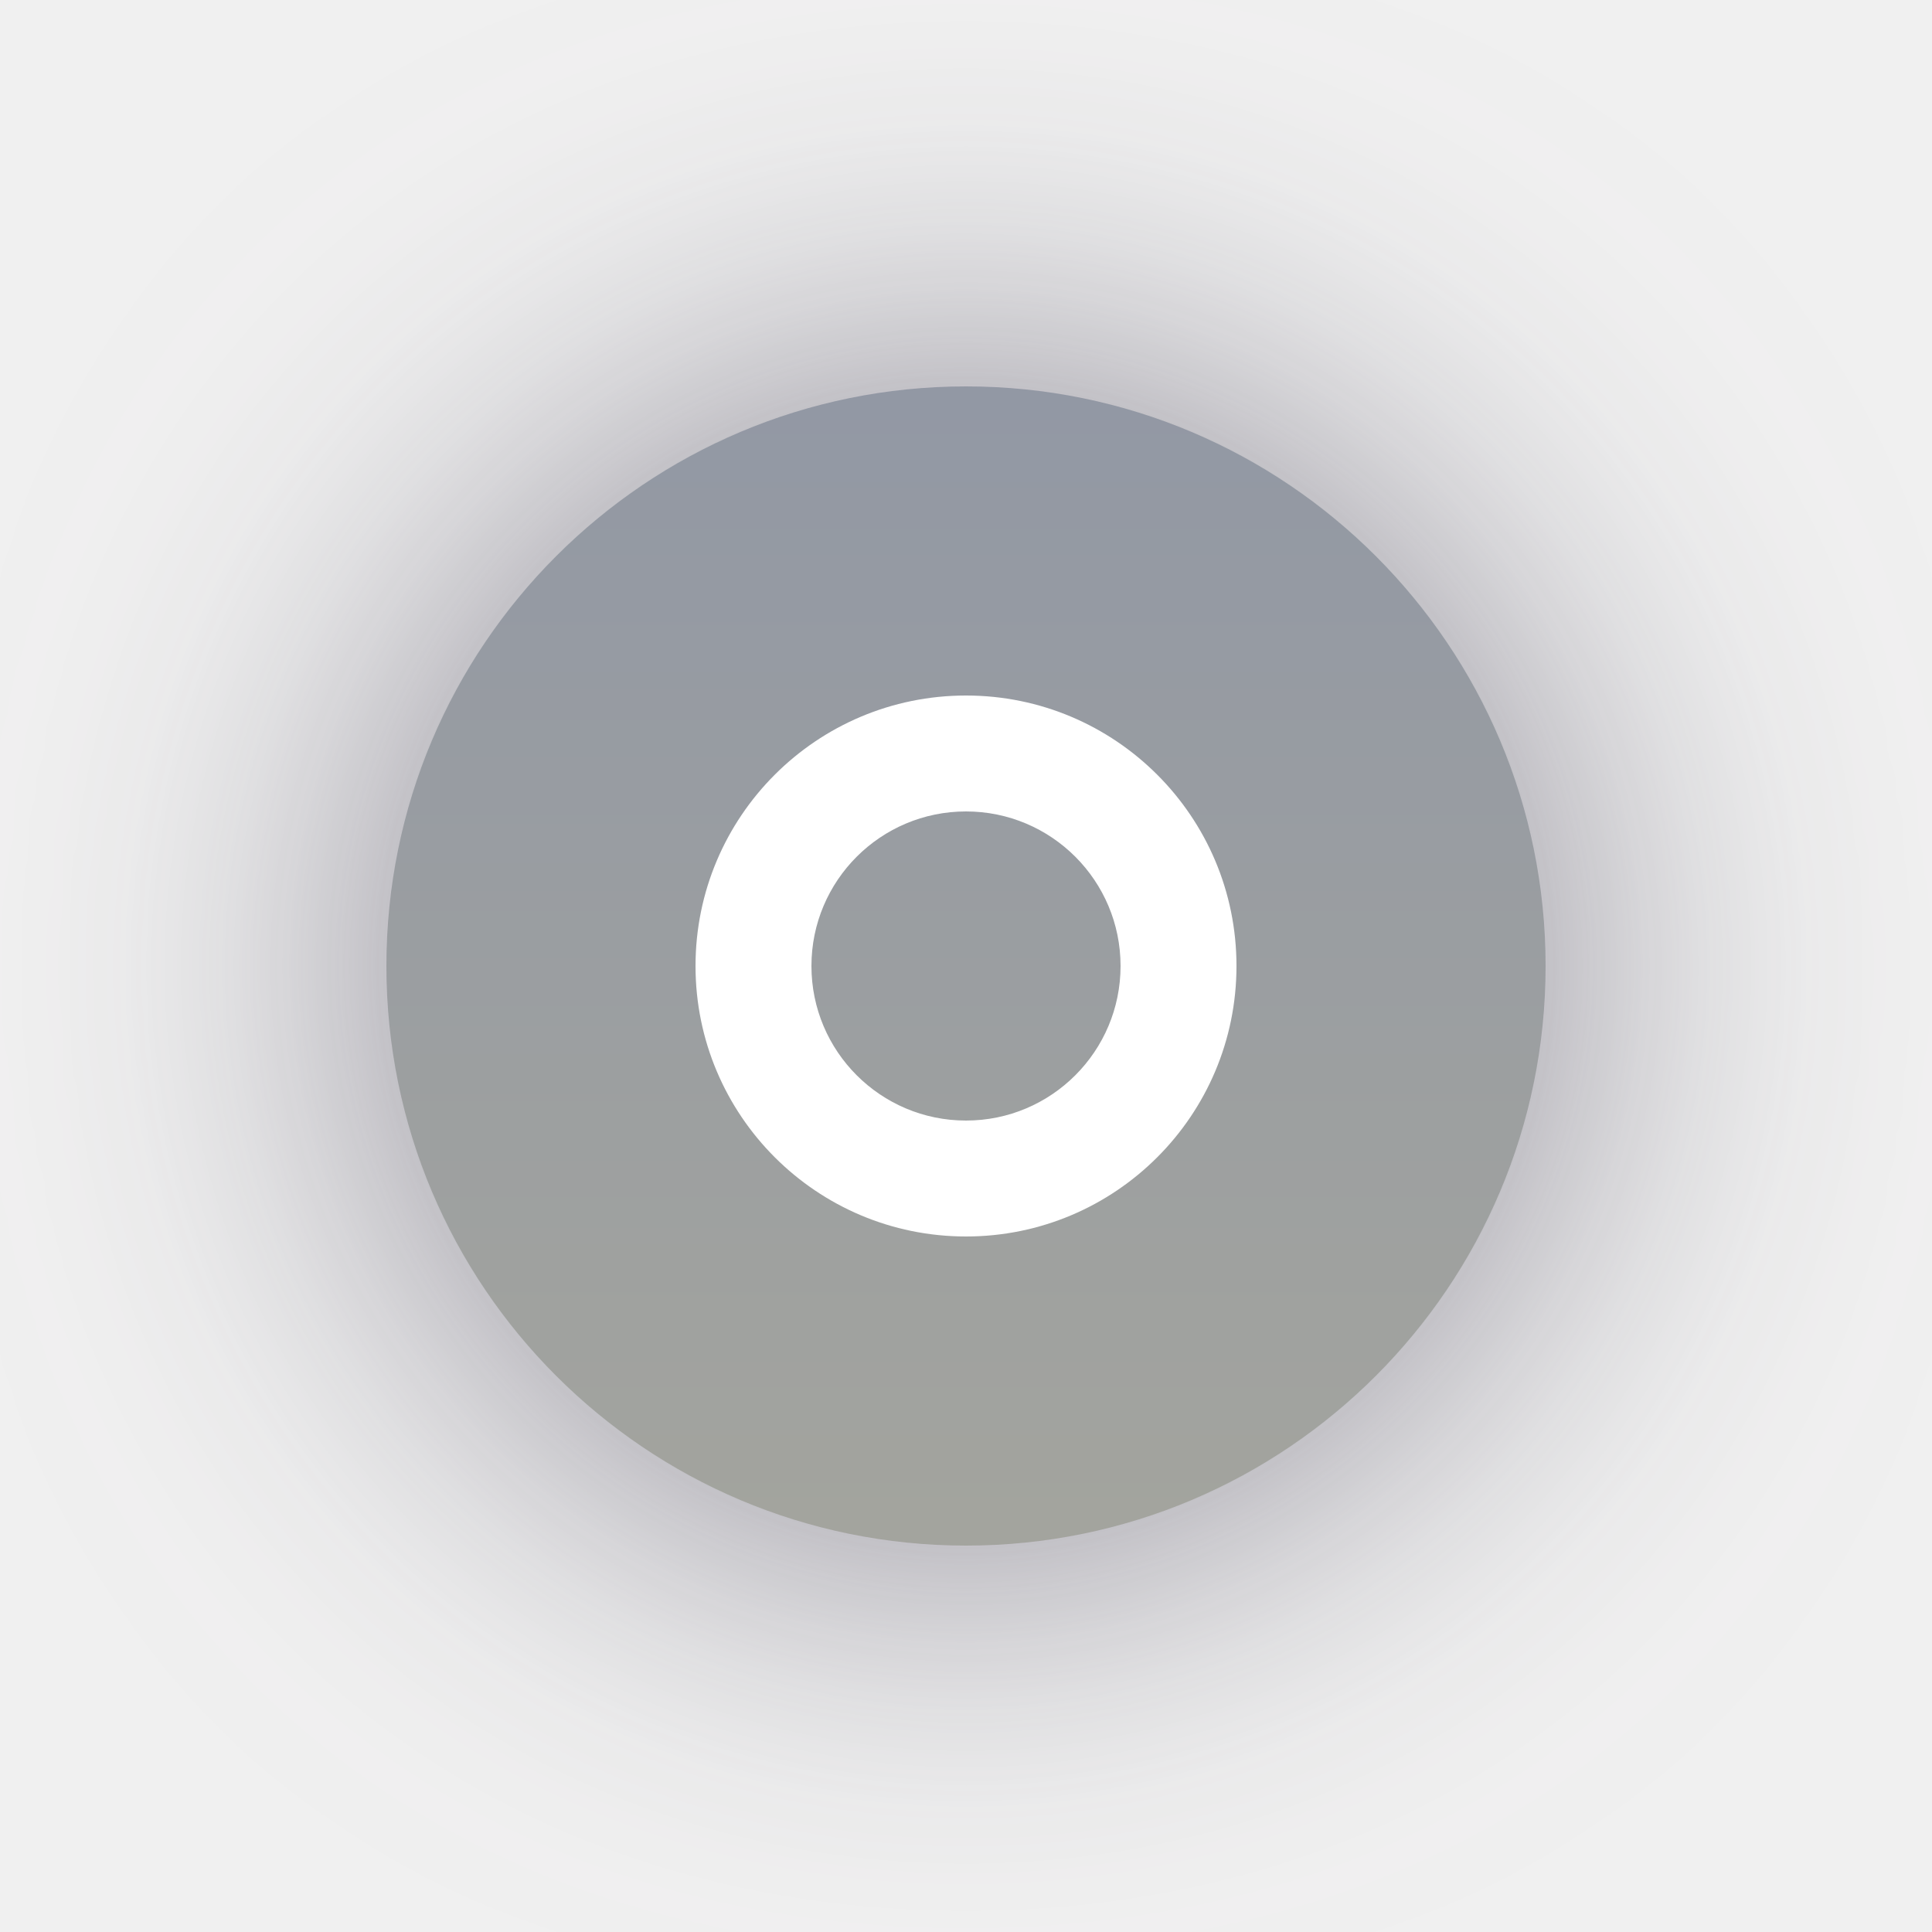
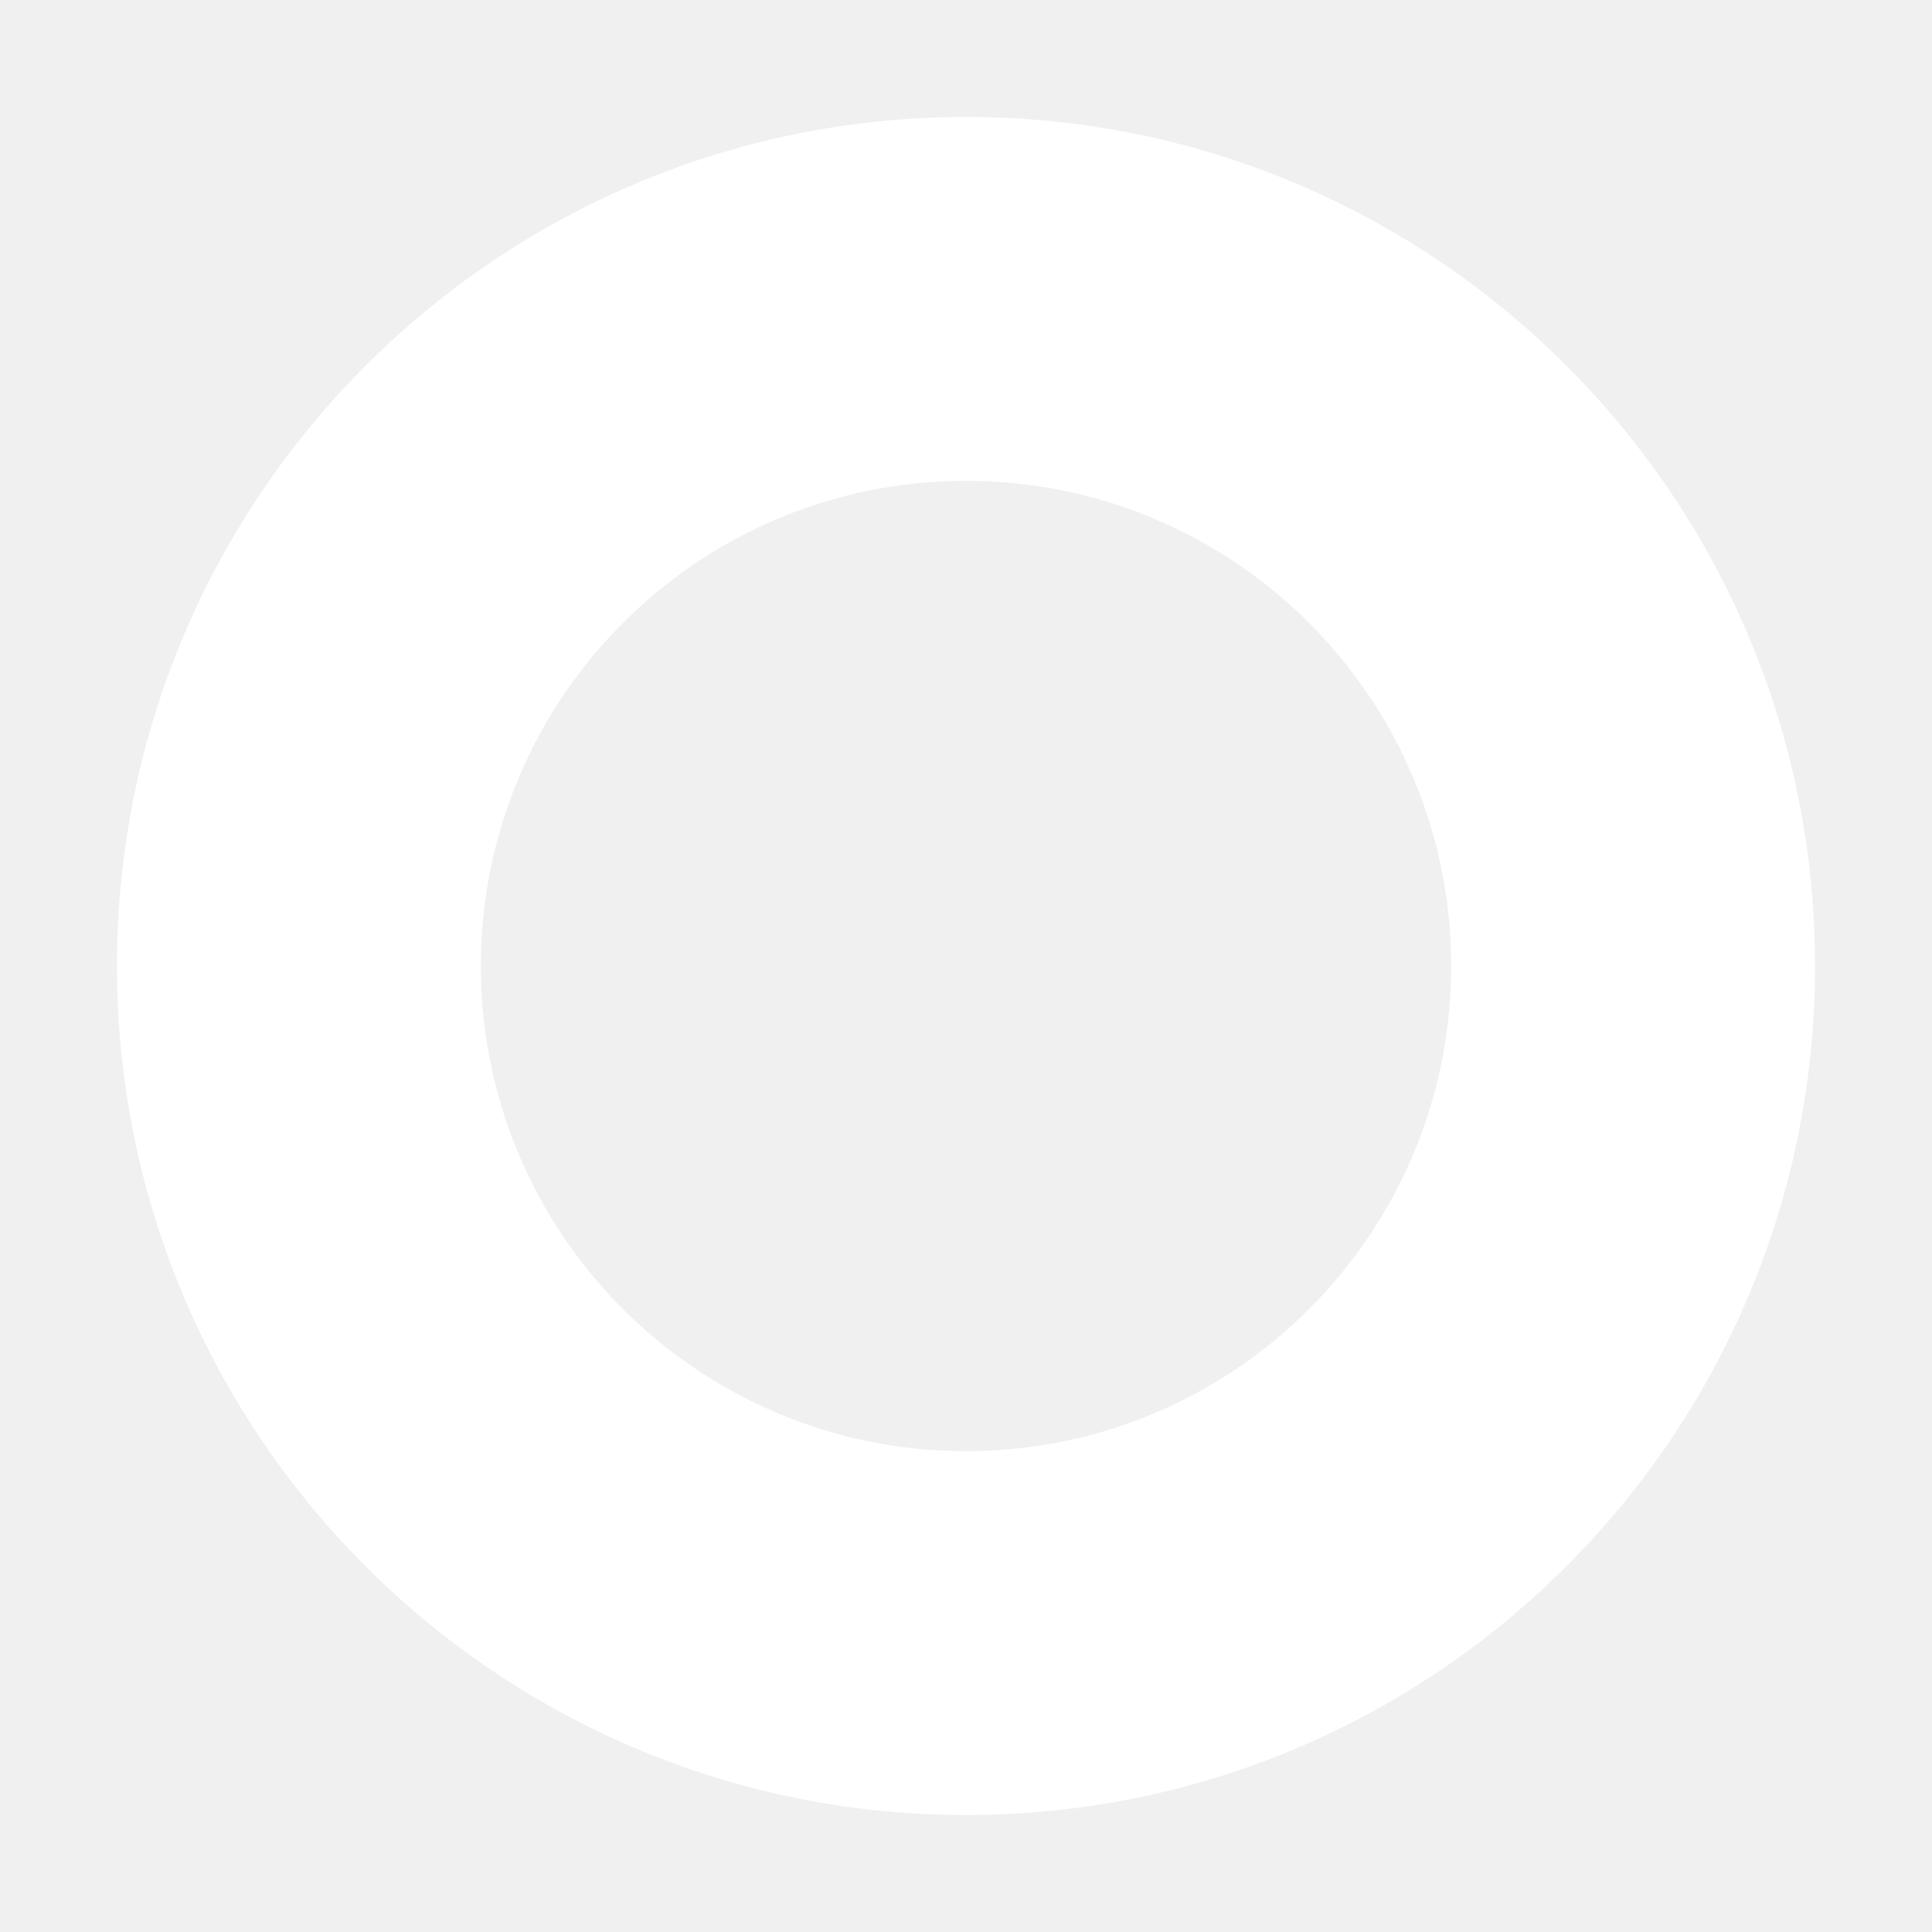
- <svg xmlns="http://www.w3.org/2000/svg" width="50" height="50" viewBox="0 0 50 50" fill="none">
-   <g filter="url(#filter0_d)">
-     <rect x="10" y="10" width="30" height="30" rx="15" fill="url(#paint0_linear)" />
-   </g>
-   <path fill-rule="evenodd" clip-rule="evenodd" d="M25 32C28.866 32 32 28.866 32 25C32 21.134 28.866 18 25 18C21.134 18 18 21.134 18 25C18 28.866 21.134 32 25 32ZM25 29C27.209 29 29 27.209 29 25C29 22.791 27.209 21 25 21C22.791 21 21 22.791 21 25C21 27.209 22.791 29 25 29Z" fill="white" />
-   <defs>
-     <filter id="filter0_d" x="0" y="0" width="50" height="50" filterUnits="userSpaceOnUse" color-interpolation-filters="sRGB">
-       <feFlood flood-opacity="0" result="BackgroundImageFix" />
-       <feColorMatrix in="SourceAlpha" type="matrix" values="0 0 0 0 0 0 0 0 0 0 0 0 0 0 0 0 0 0 127 0" />
-       <feOffset />
-       <feGaussianBlur stdDeviation="5" />
-       <feColorMatrix type="matrix" values="0 0 0 0 0.365 0 0 0 0 0.349 0 0 0 0 0.416 0 0 0 0.7 0" />
-       <feBlend mode="normal" in2="BackgroundImageFix" result="effect1_dropShadow" />
-       <feBlend mode="normal" in="SourceGraphic" in2="effect1_dropShadow" result="shape" />
-     </filter>
-     <linearGradient id="paint0_linear" x1="10.193" y1="10" x2="10.193" y2="39.613" gradientUnits="userSpaceOnUse">
-       <stop stop-color="#9298A4" />
-       <stop offset="1" stop-color="#A3A49E" />
-     </linearGradient>
-   </defs>
+ <svg xmlns="http://www.w3.org/2000/svg" width="512" height="512" viewBox="0 0 512 512" fill="none">
+   <path fill-rule="evenodd" clip-rule="evenodd" d="M481 256C481 380.264 380.264 481 256 481C131.736 481 31 380.264 31 256C31 131.736 131.736 31 256 31C380.264 31 481 131.736 481 256ZM384.571 256C384.571 327.008 327.008 384.571 256 384.571C184.992 384.571 127.429 327.008 127.429 256C127.429 184.992 184.992 127.429 256 127.429C327.008 127.429 384.571 184.992 384.571 256Z" fill="white" />
</svg>
